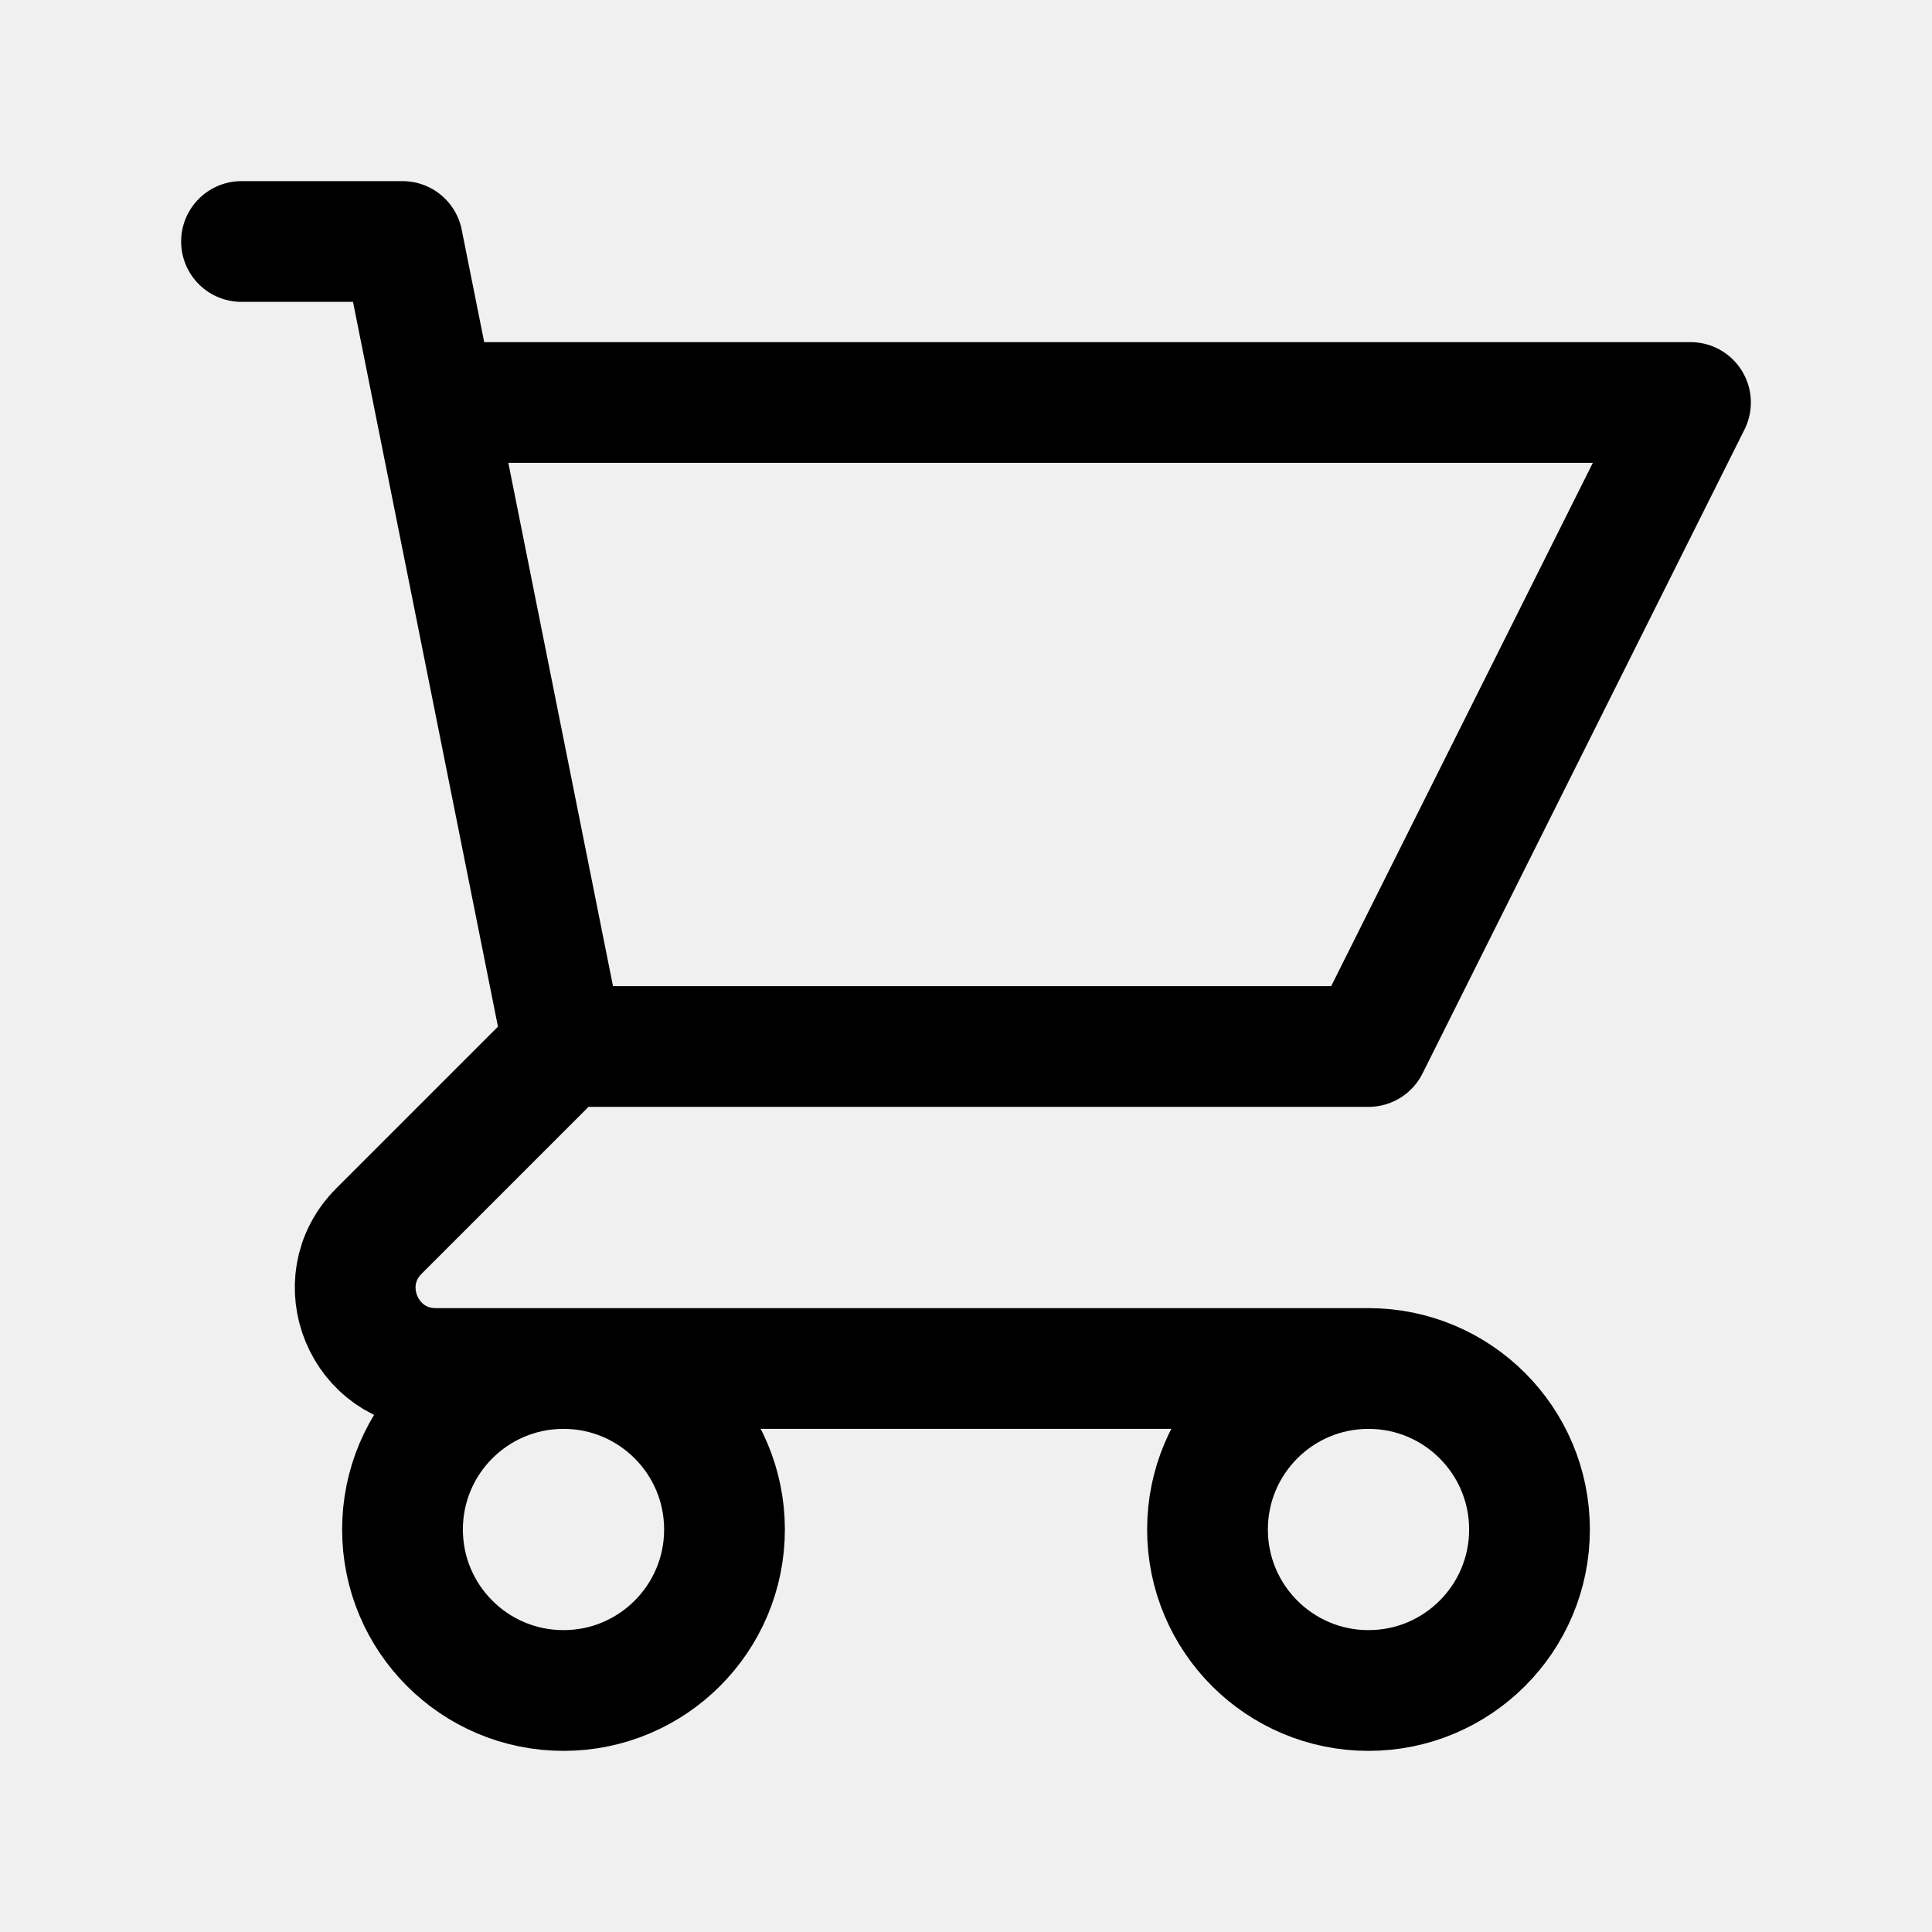
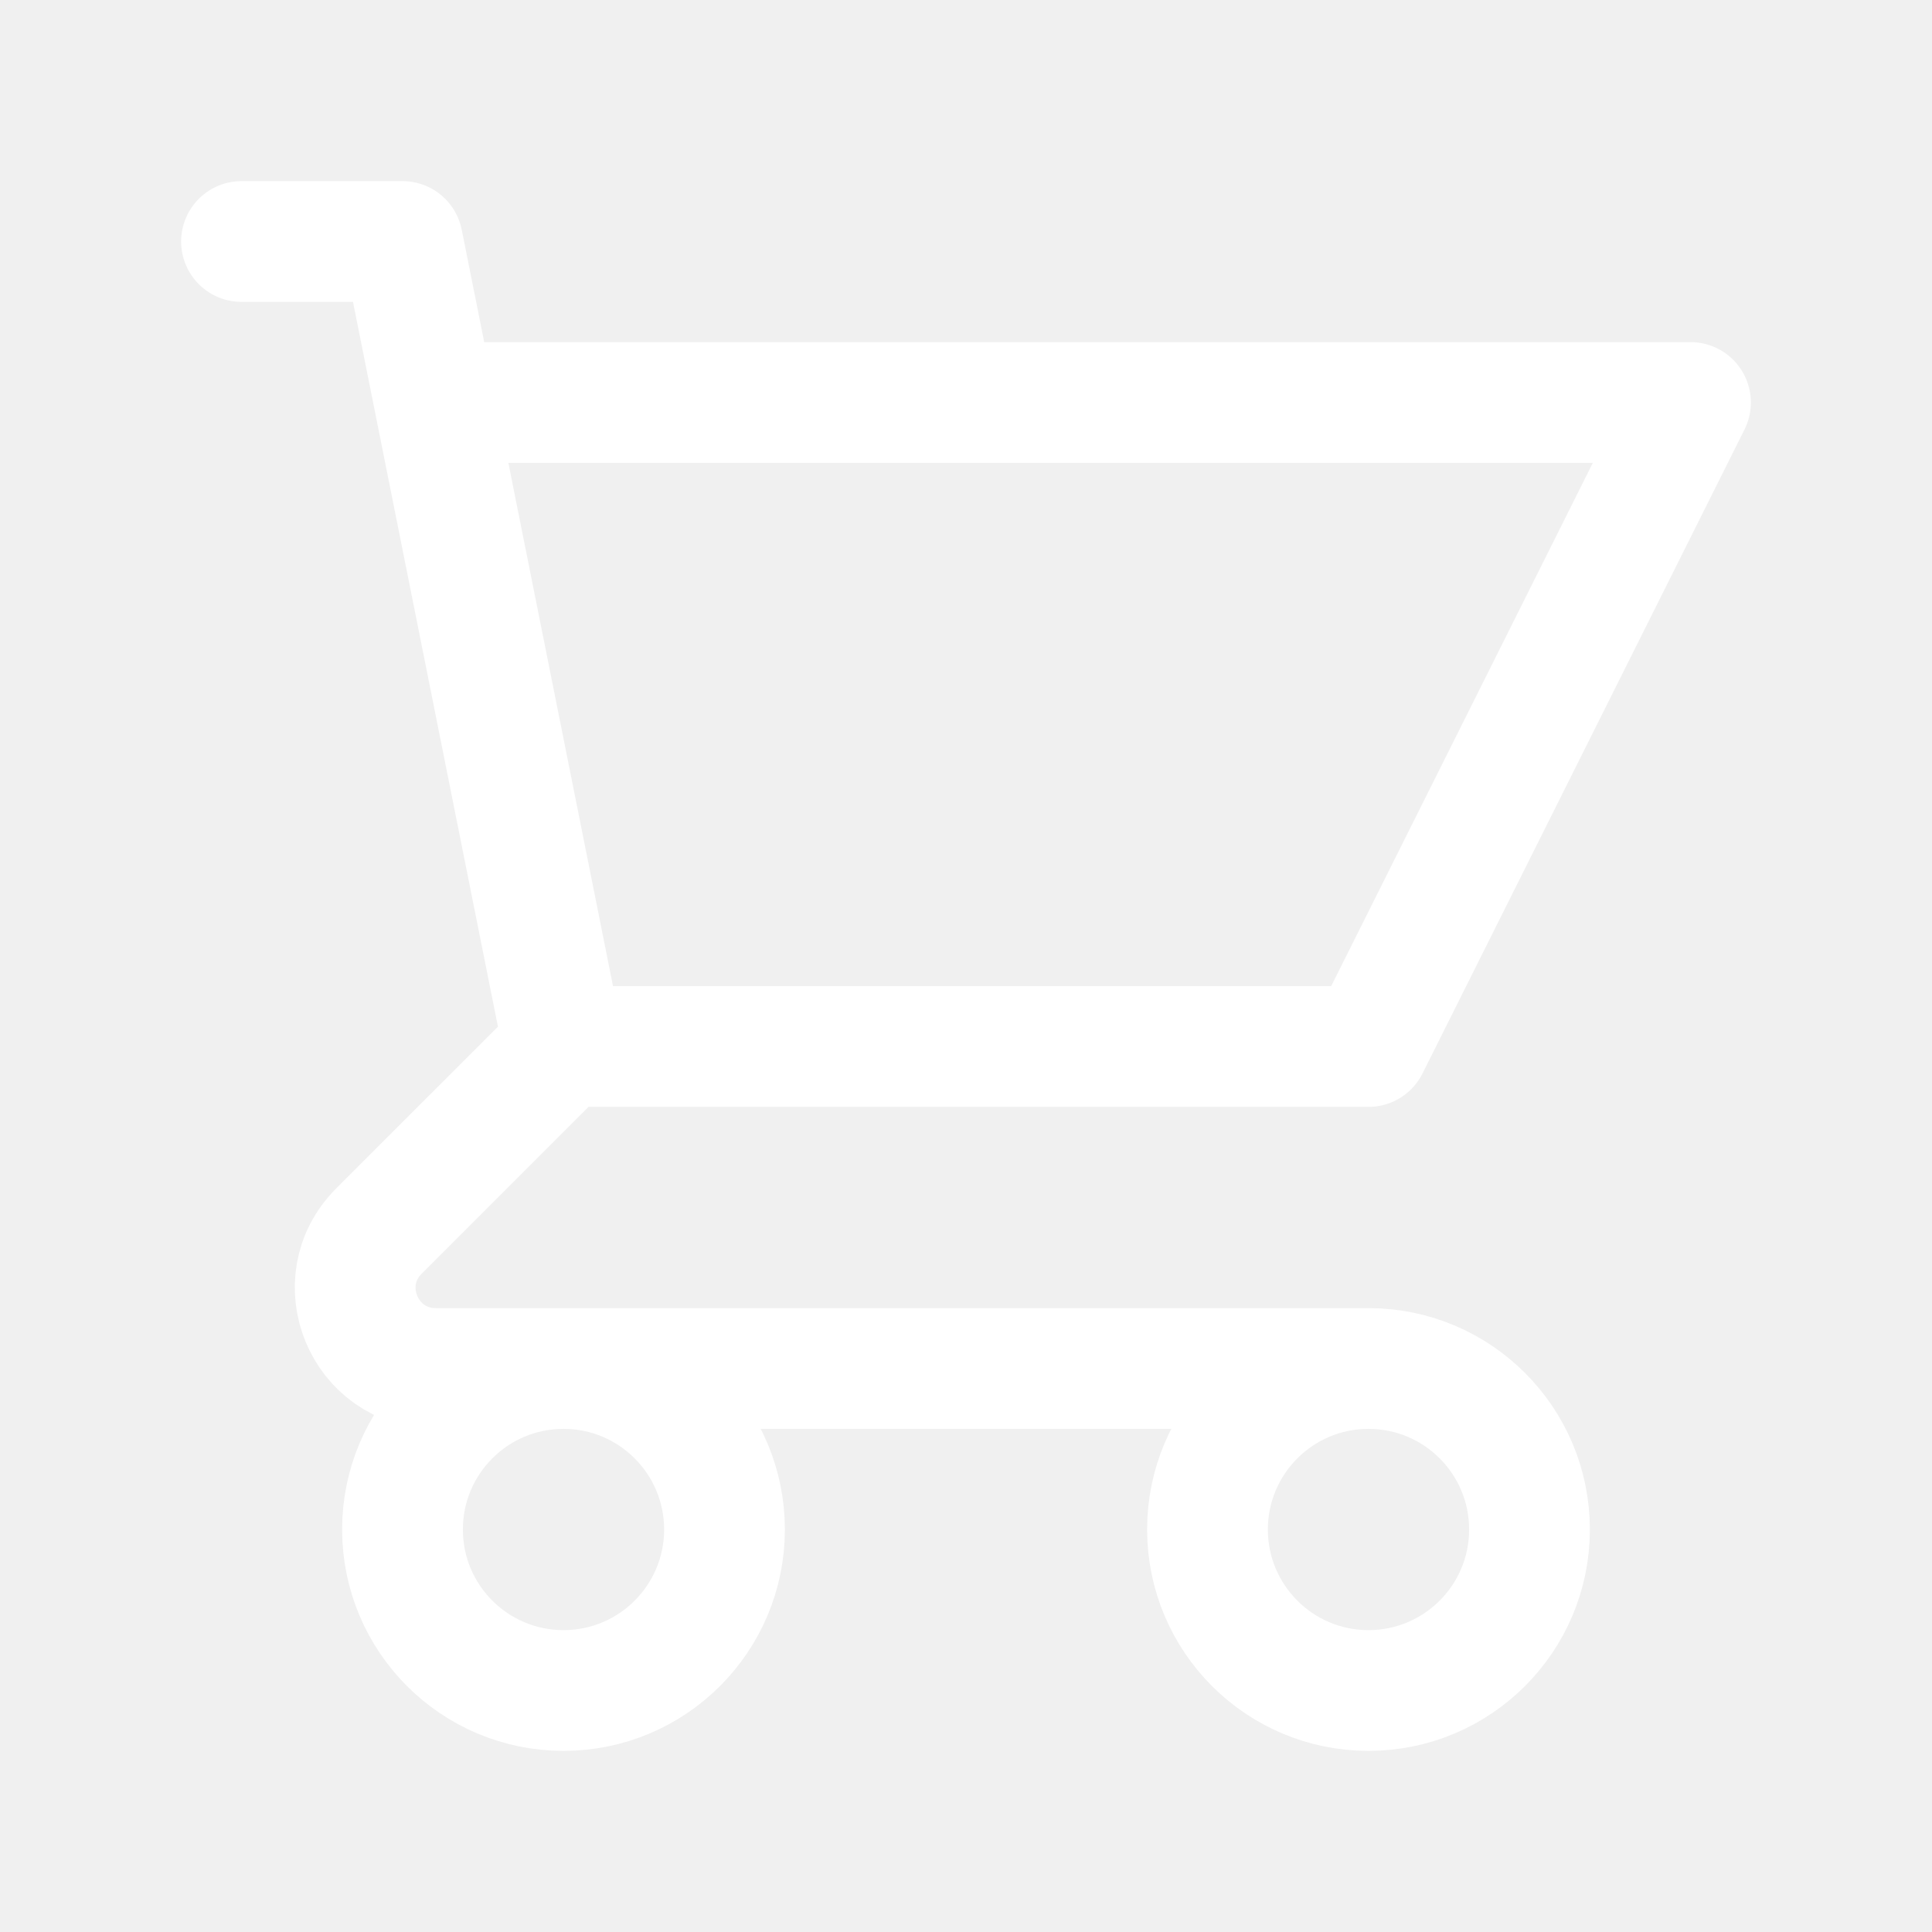
- <svg xmlns="http://www.w3.org/2000/svg" fill="none" viewBox="0 0 24 24" stroke="currentColor">
+ <svg xmlns="http://www.w3.org/2000/svg" fill="none" viewBox="0 0 24 24" stroke="#ffffff">
  <path stroke-linecap="round" stroke-linejoin="round" stroke-width="1.5" d="M3 3h2l.4 2M7 13h10l4-8H5.4M7 13L5.4 5M7 13l-2.293 2.293c-.63.63-.184 1.707.707 1.707H17m0 0a2 2 0 100 4 2 2 0 000-4zm-8 2a2 2 0 11-4 0 2 2 0 014 0z" />
</svg>
